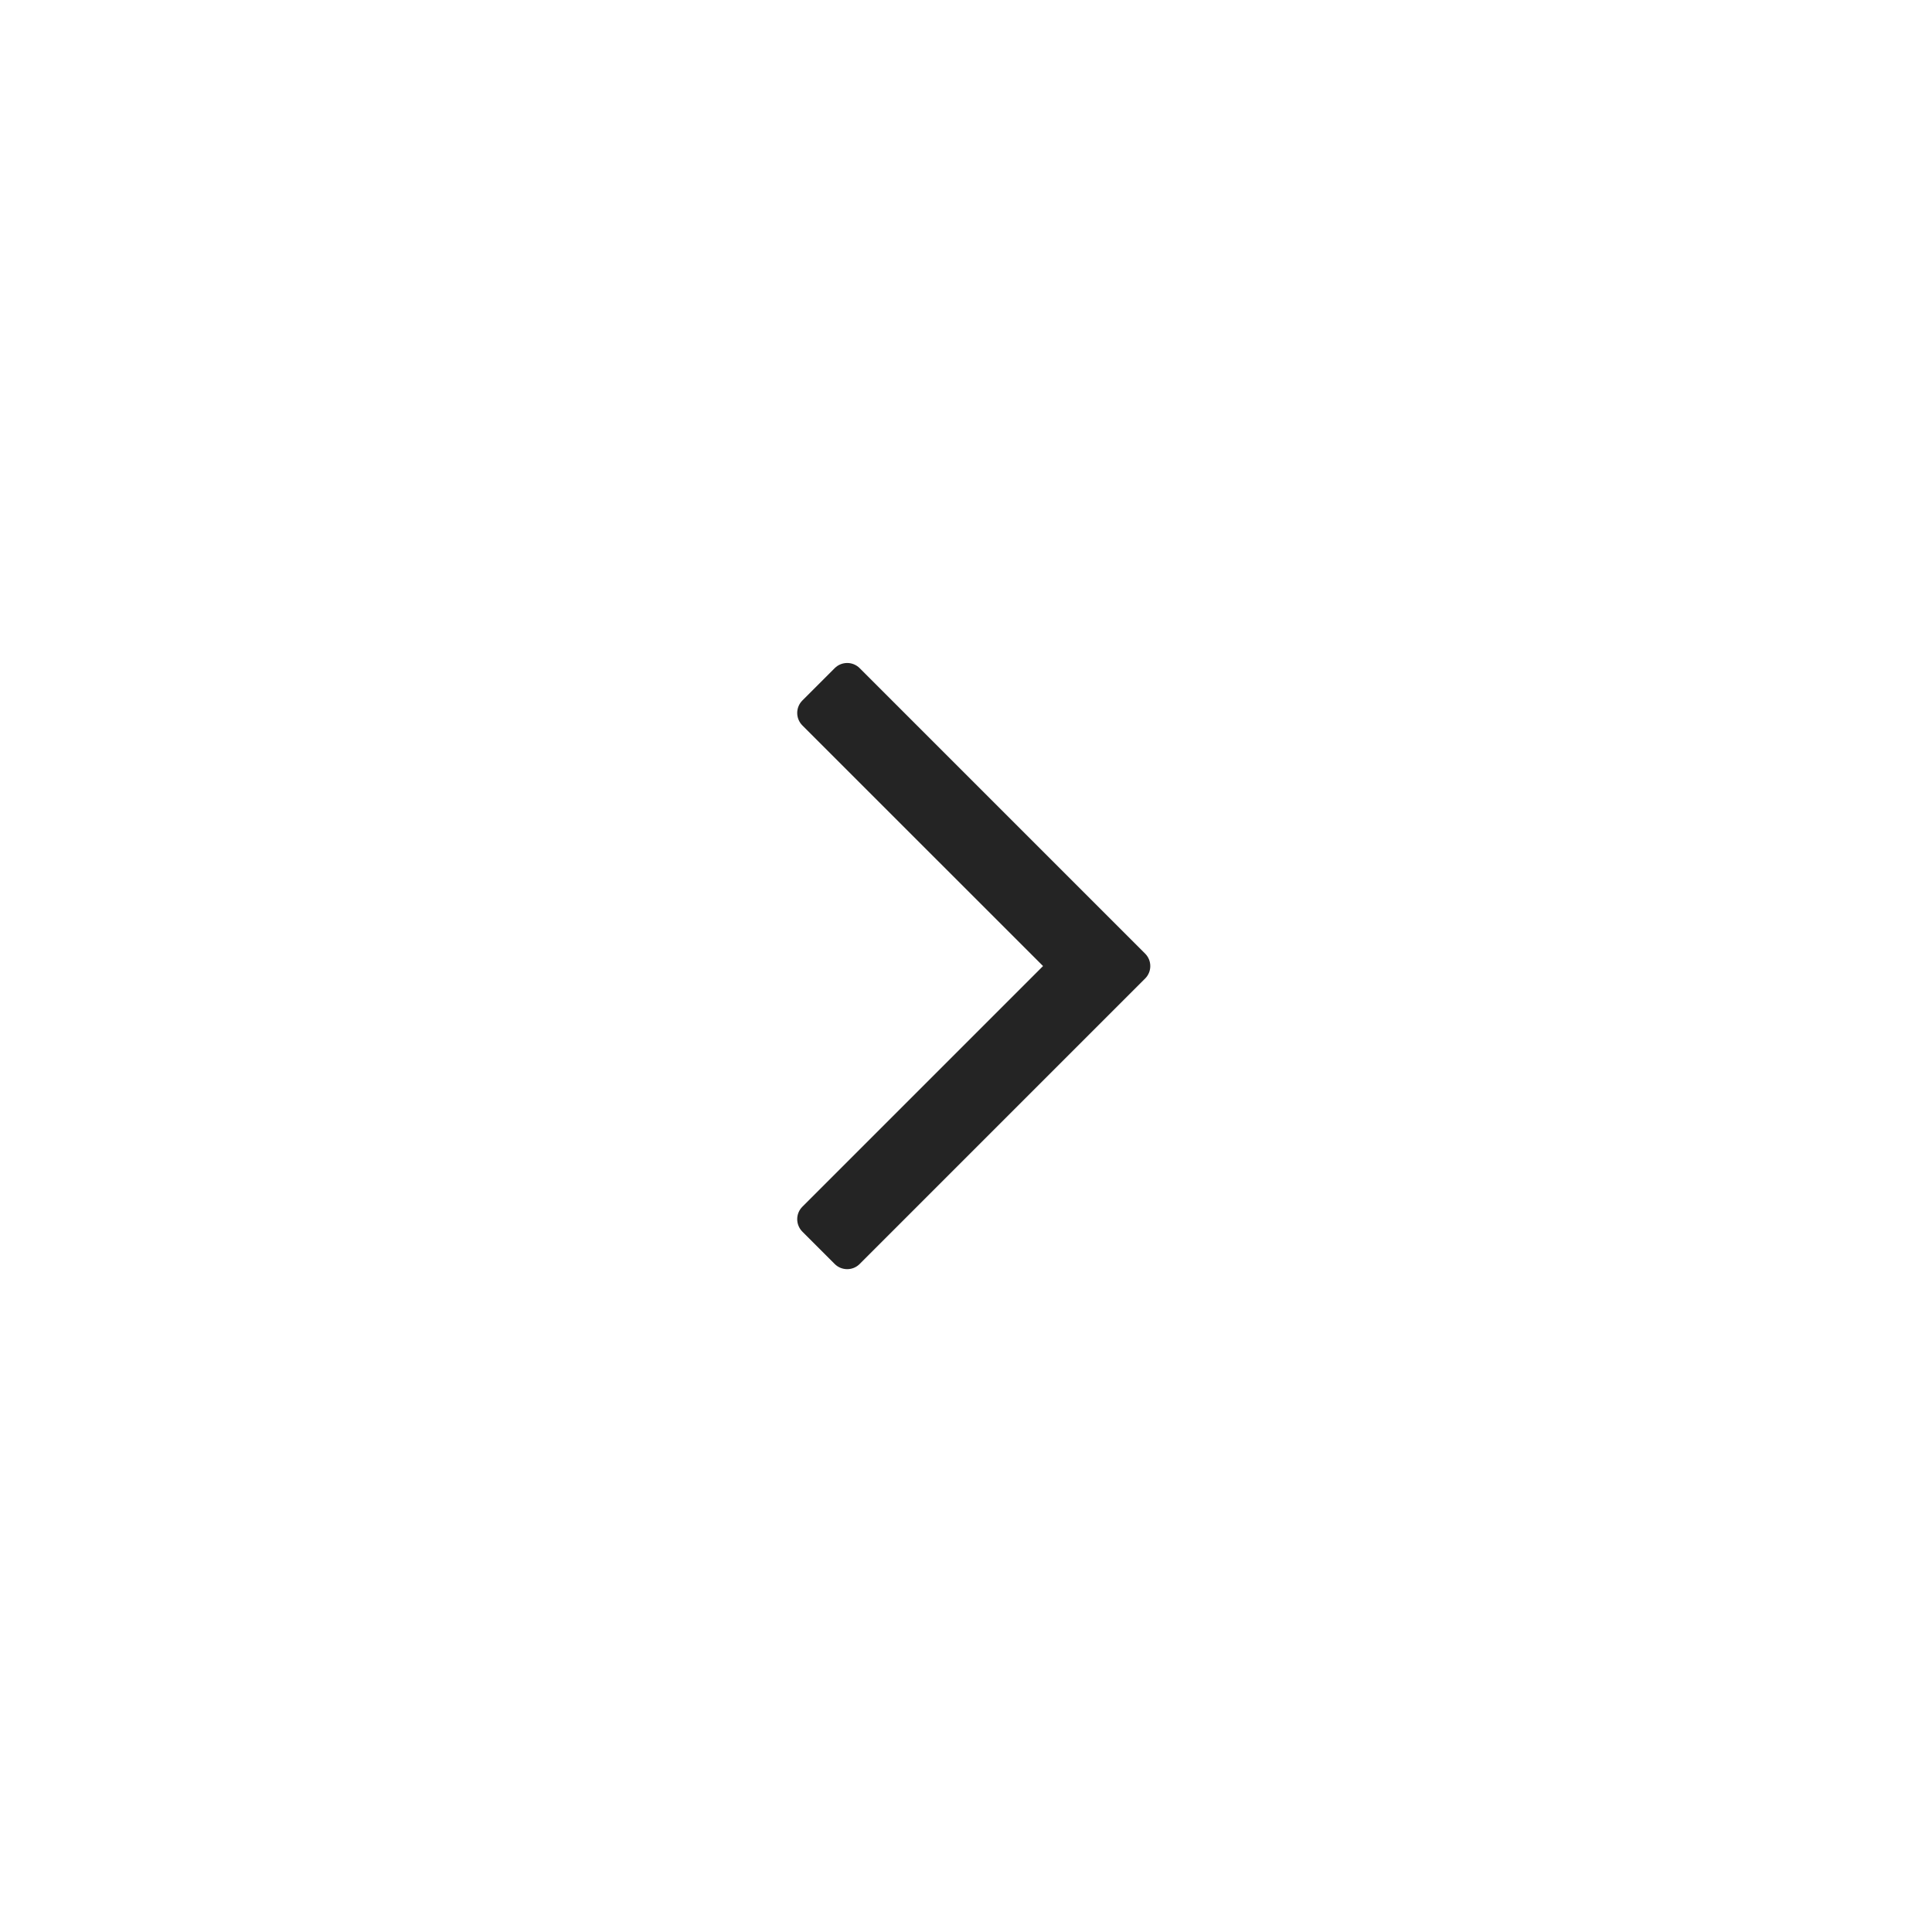
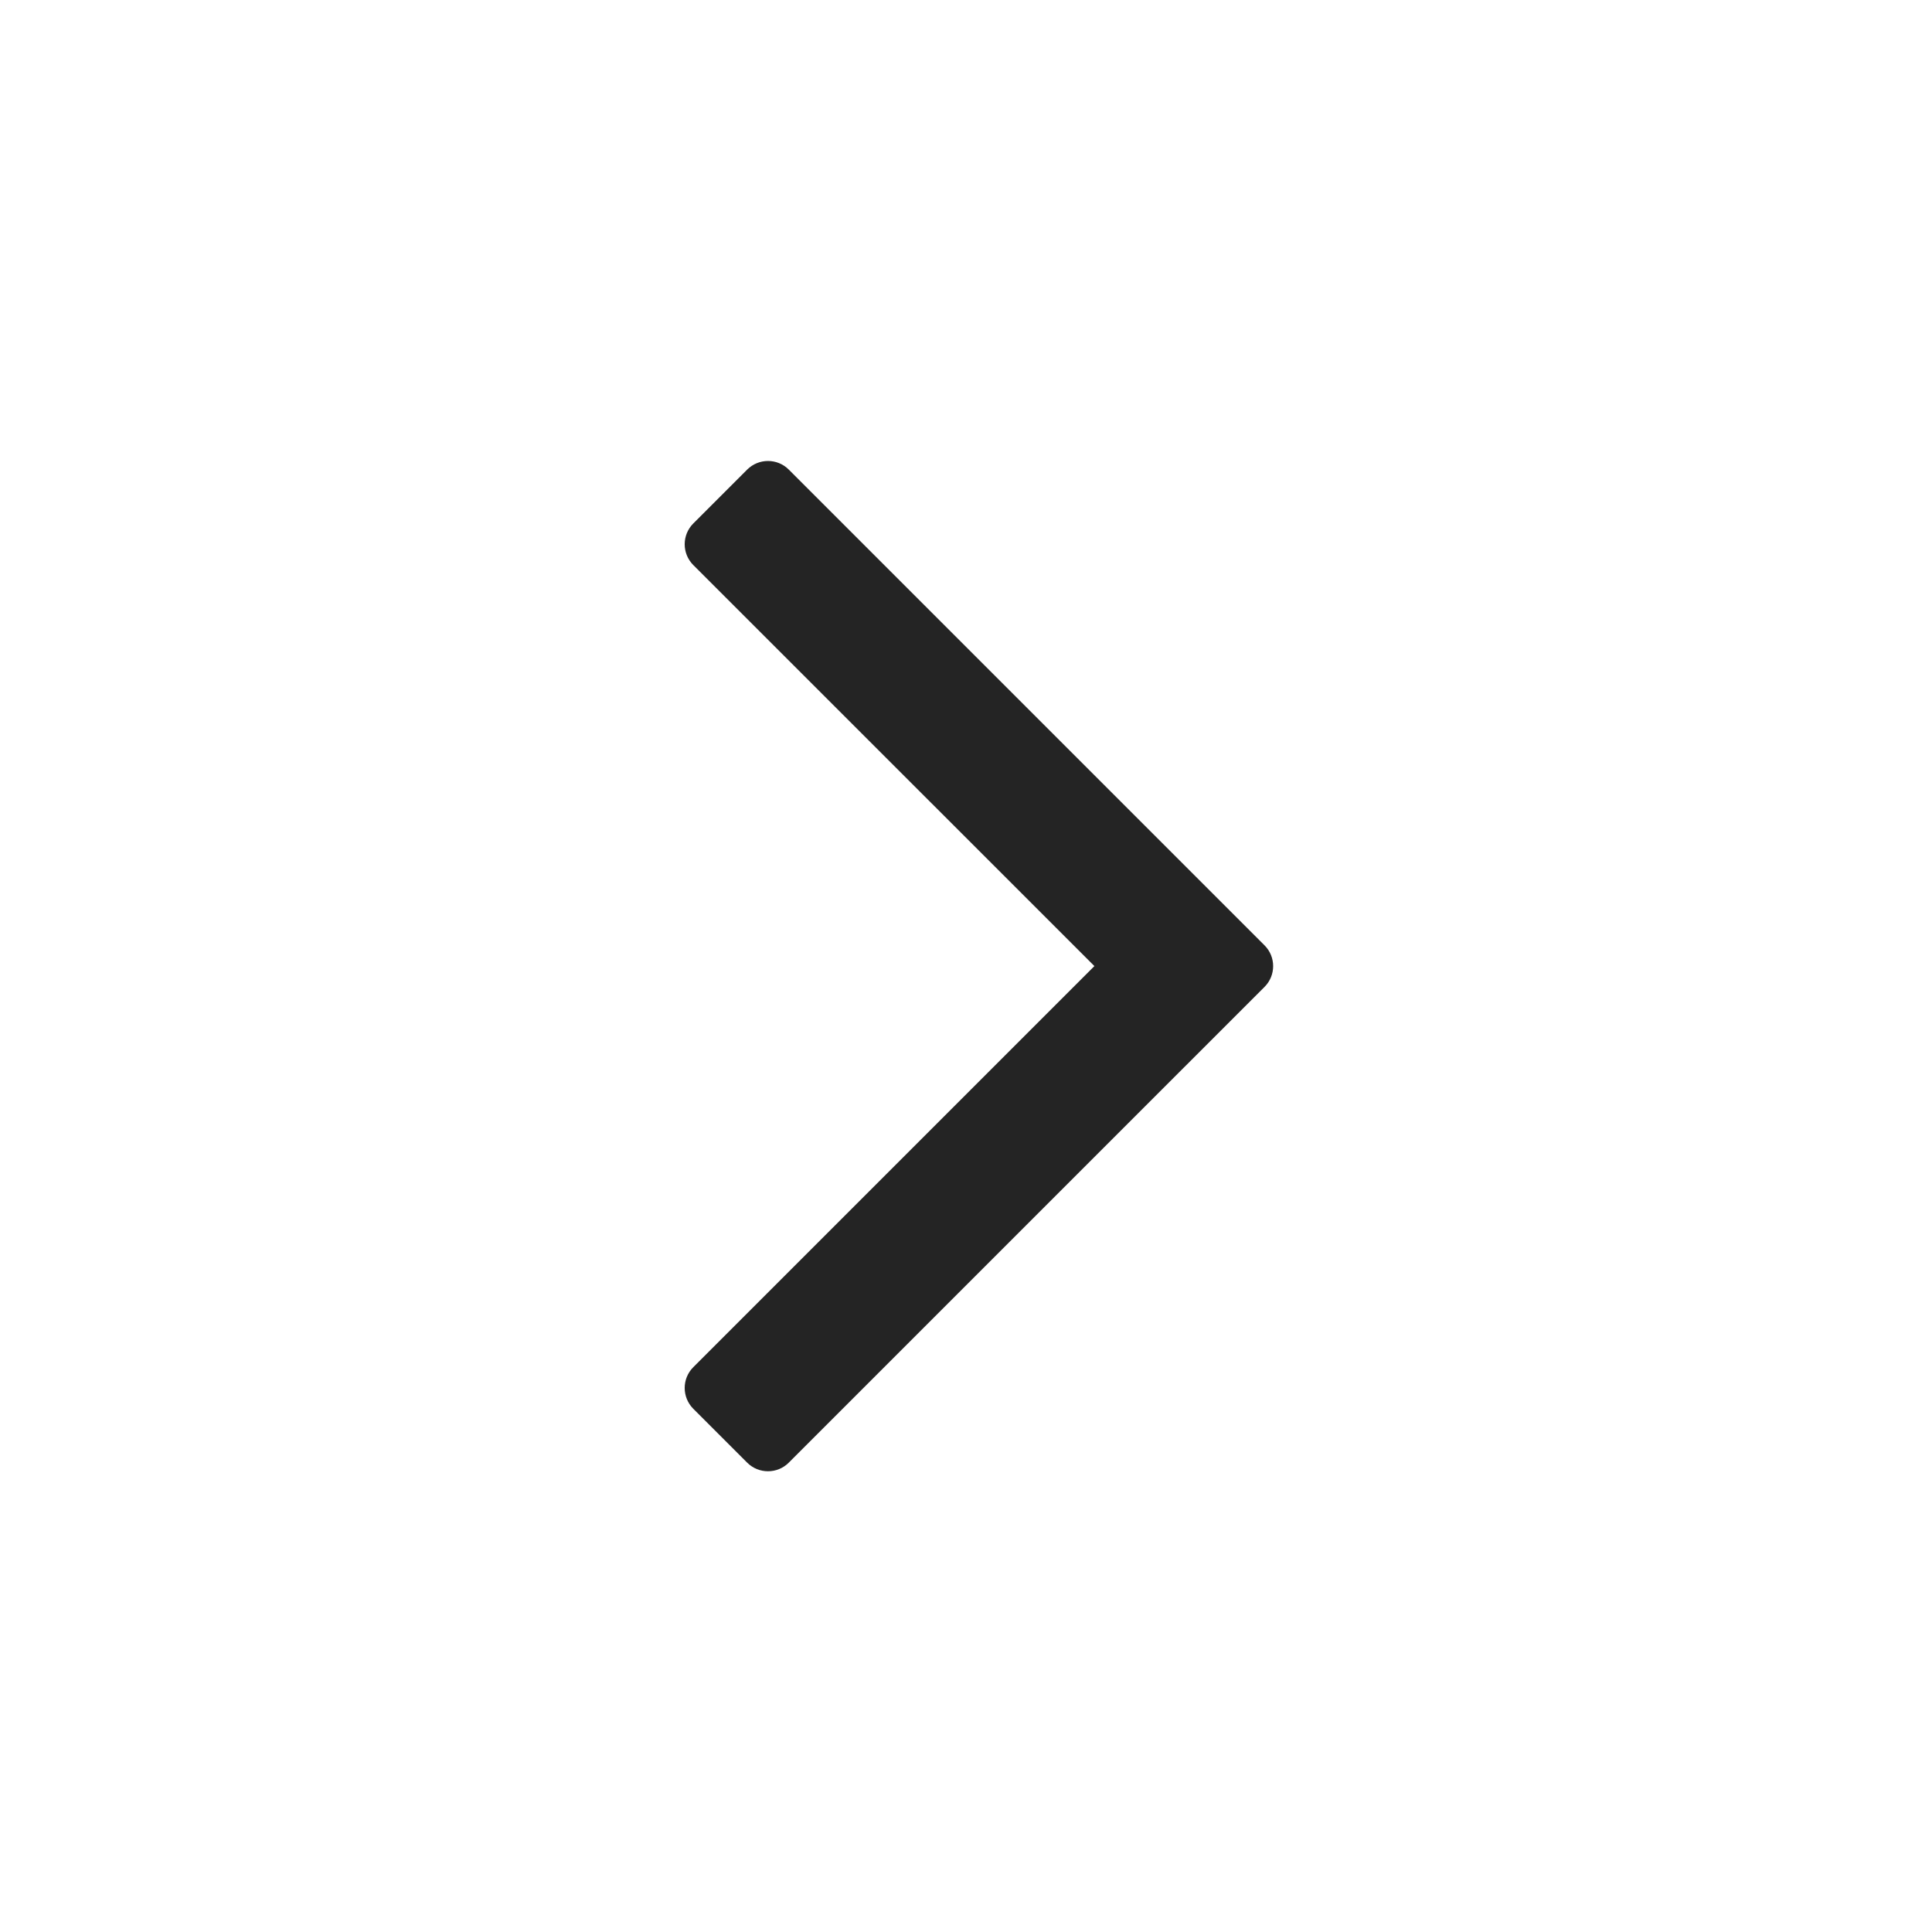
- <svg xmlns="http://www.w3.org/2000/svg" width="40" height="40" viewBox="0 0 40 40" fill="none">
+ <svg xmlns="http://www.w3.org/2000/svg" width="24" height="24" viewBox="8 8 24 24" fill="none">
  <path d="M21.595 20.001L16.612 24.984C16.47 25.126 16.47 25.357 16.612 25.5L17.282 26.17C17.425 26.312 17.656 26.312 17.798 26.17L23.709 20.259C23.851 20.117 23.851 19.886 23.709 19.744L17.798 13.833C17.656 13.691 17.425 13.691 17.282 13.833L16.612 14.503C16.47 14.646 16.47 14.876 16.612 15.019L21.595 20.001Z" fill="#242424" />
</svg>
